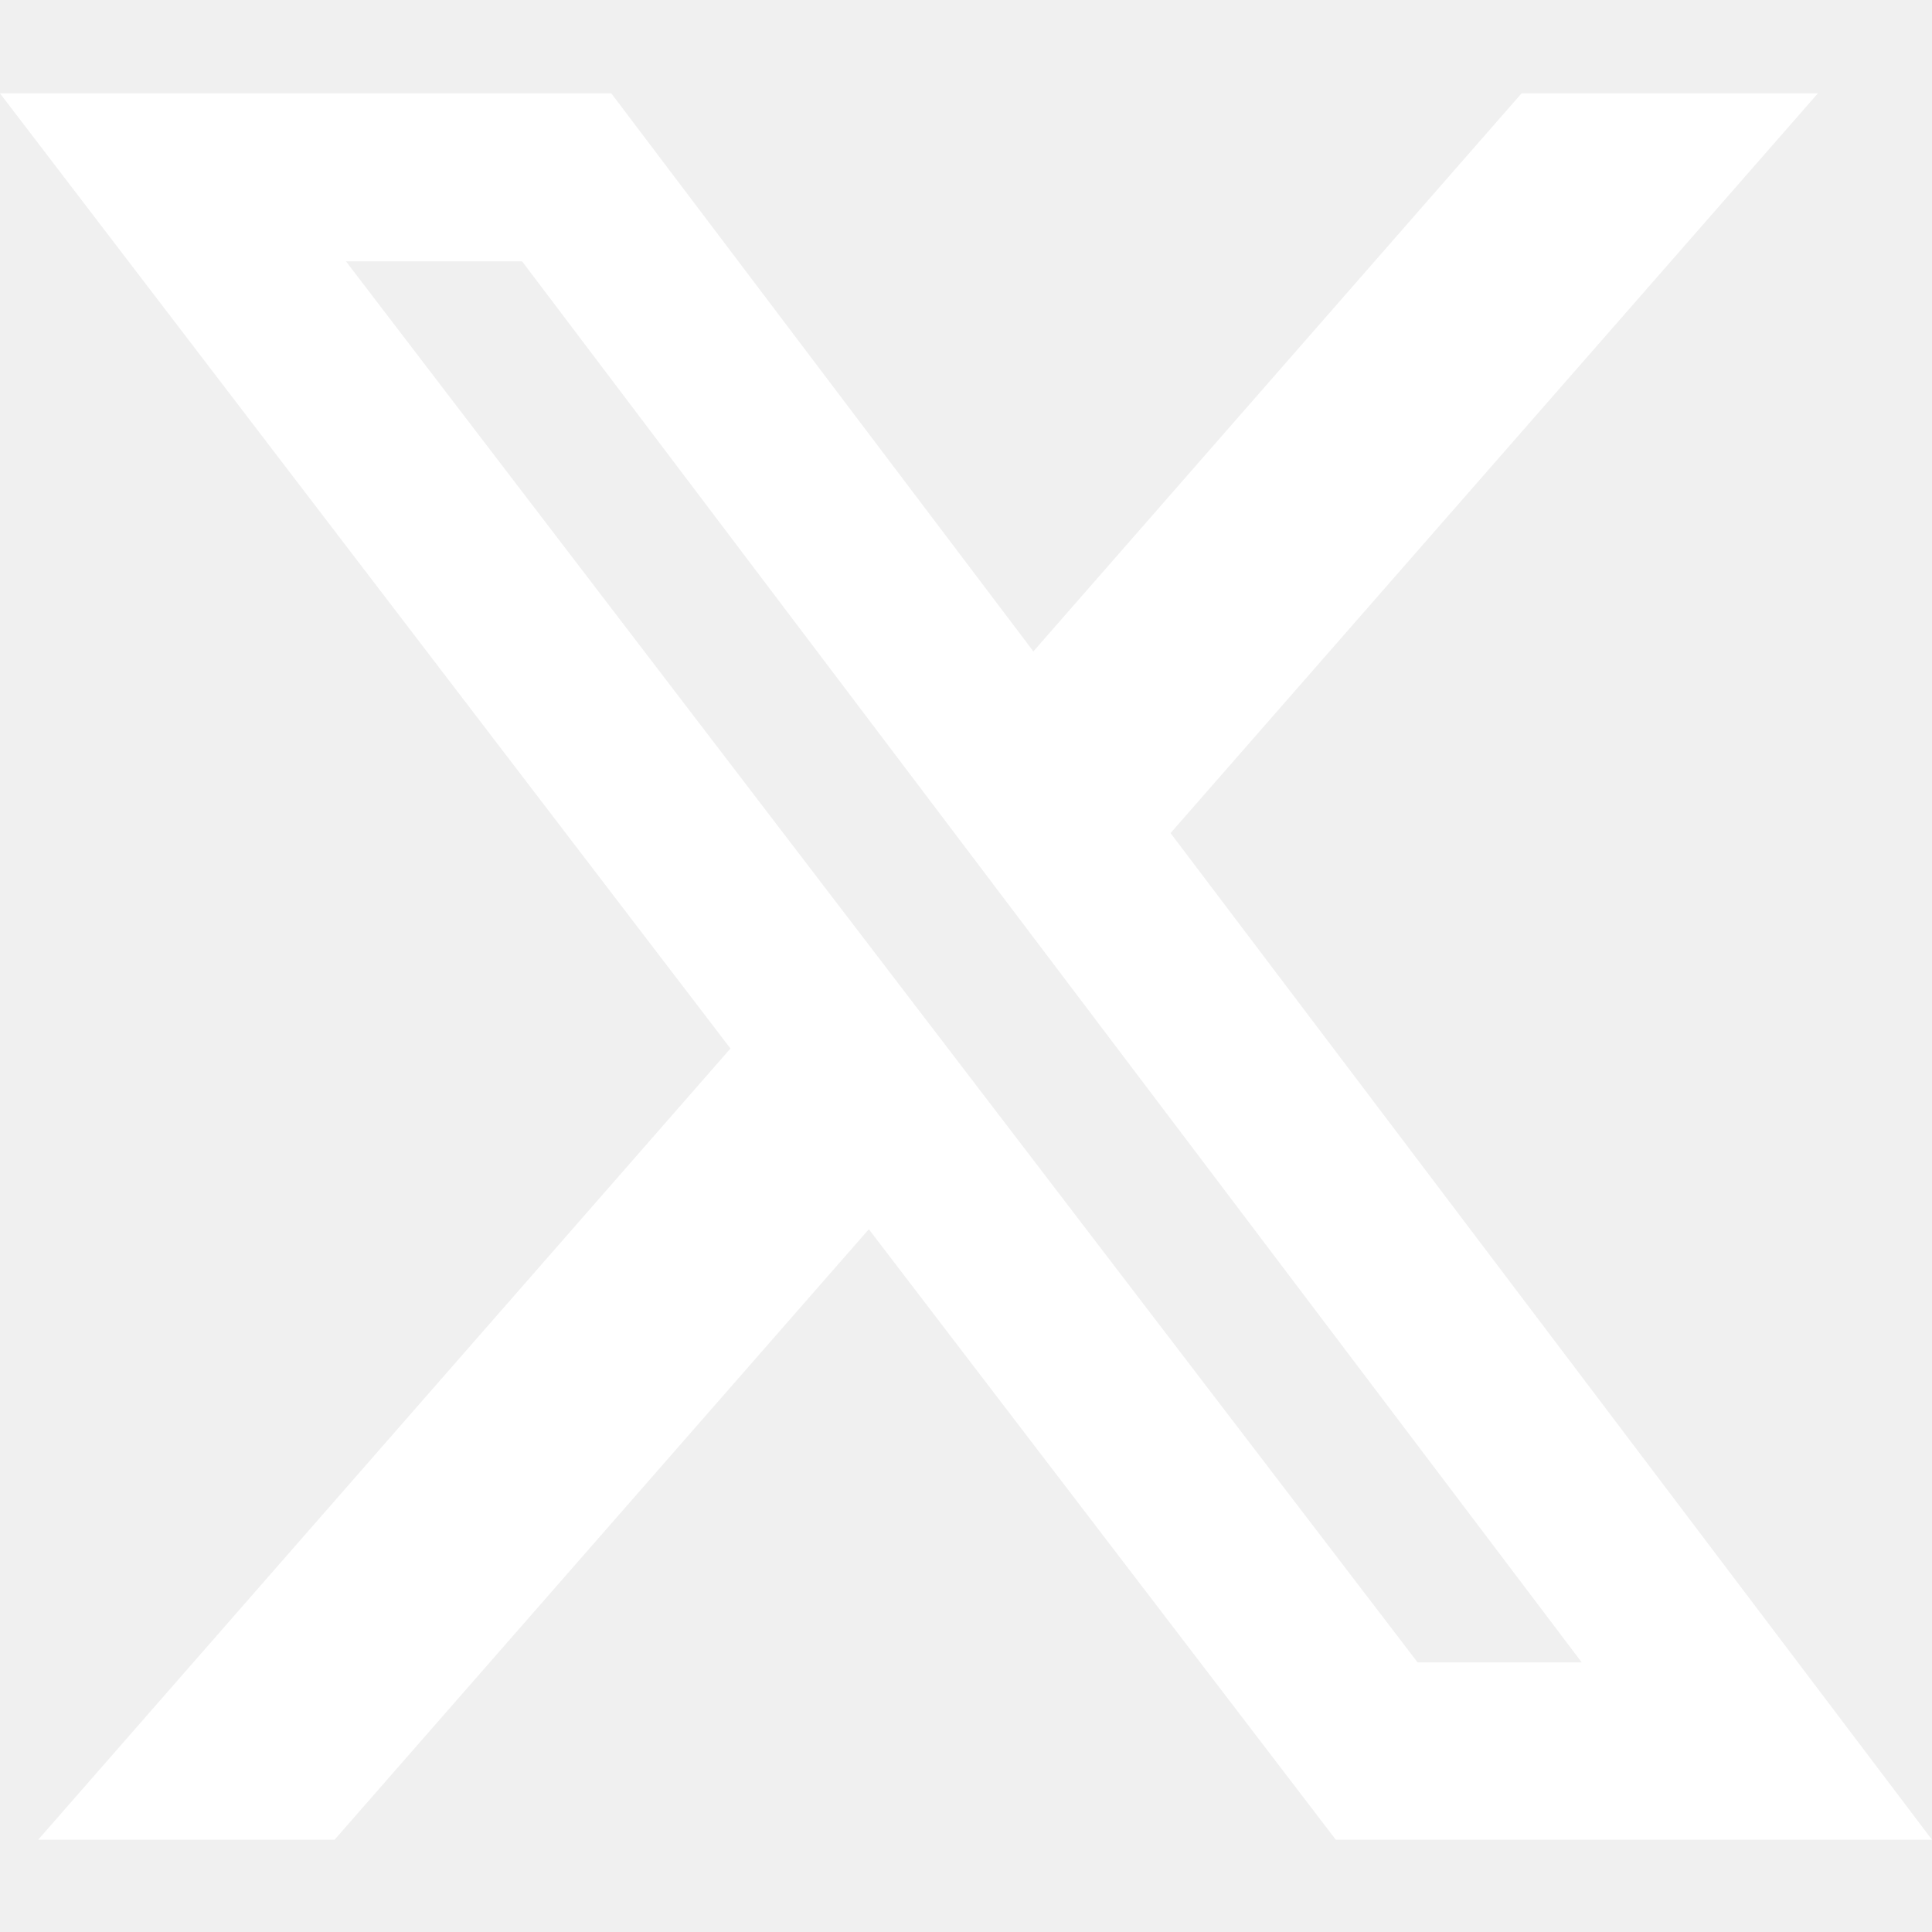
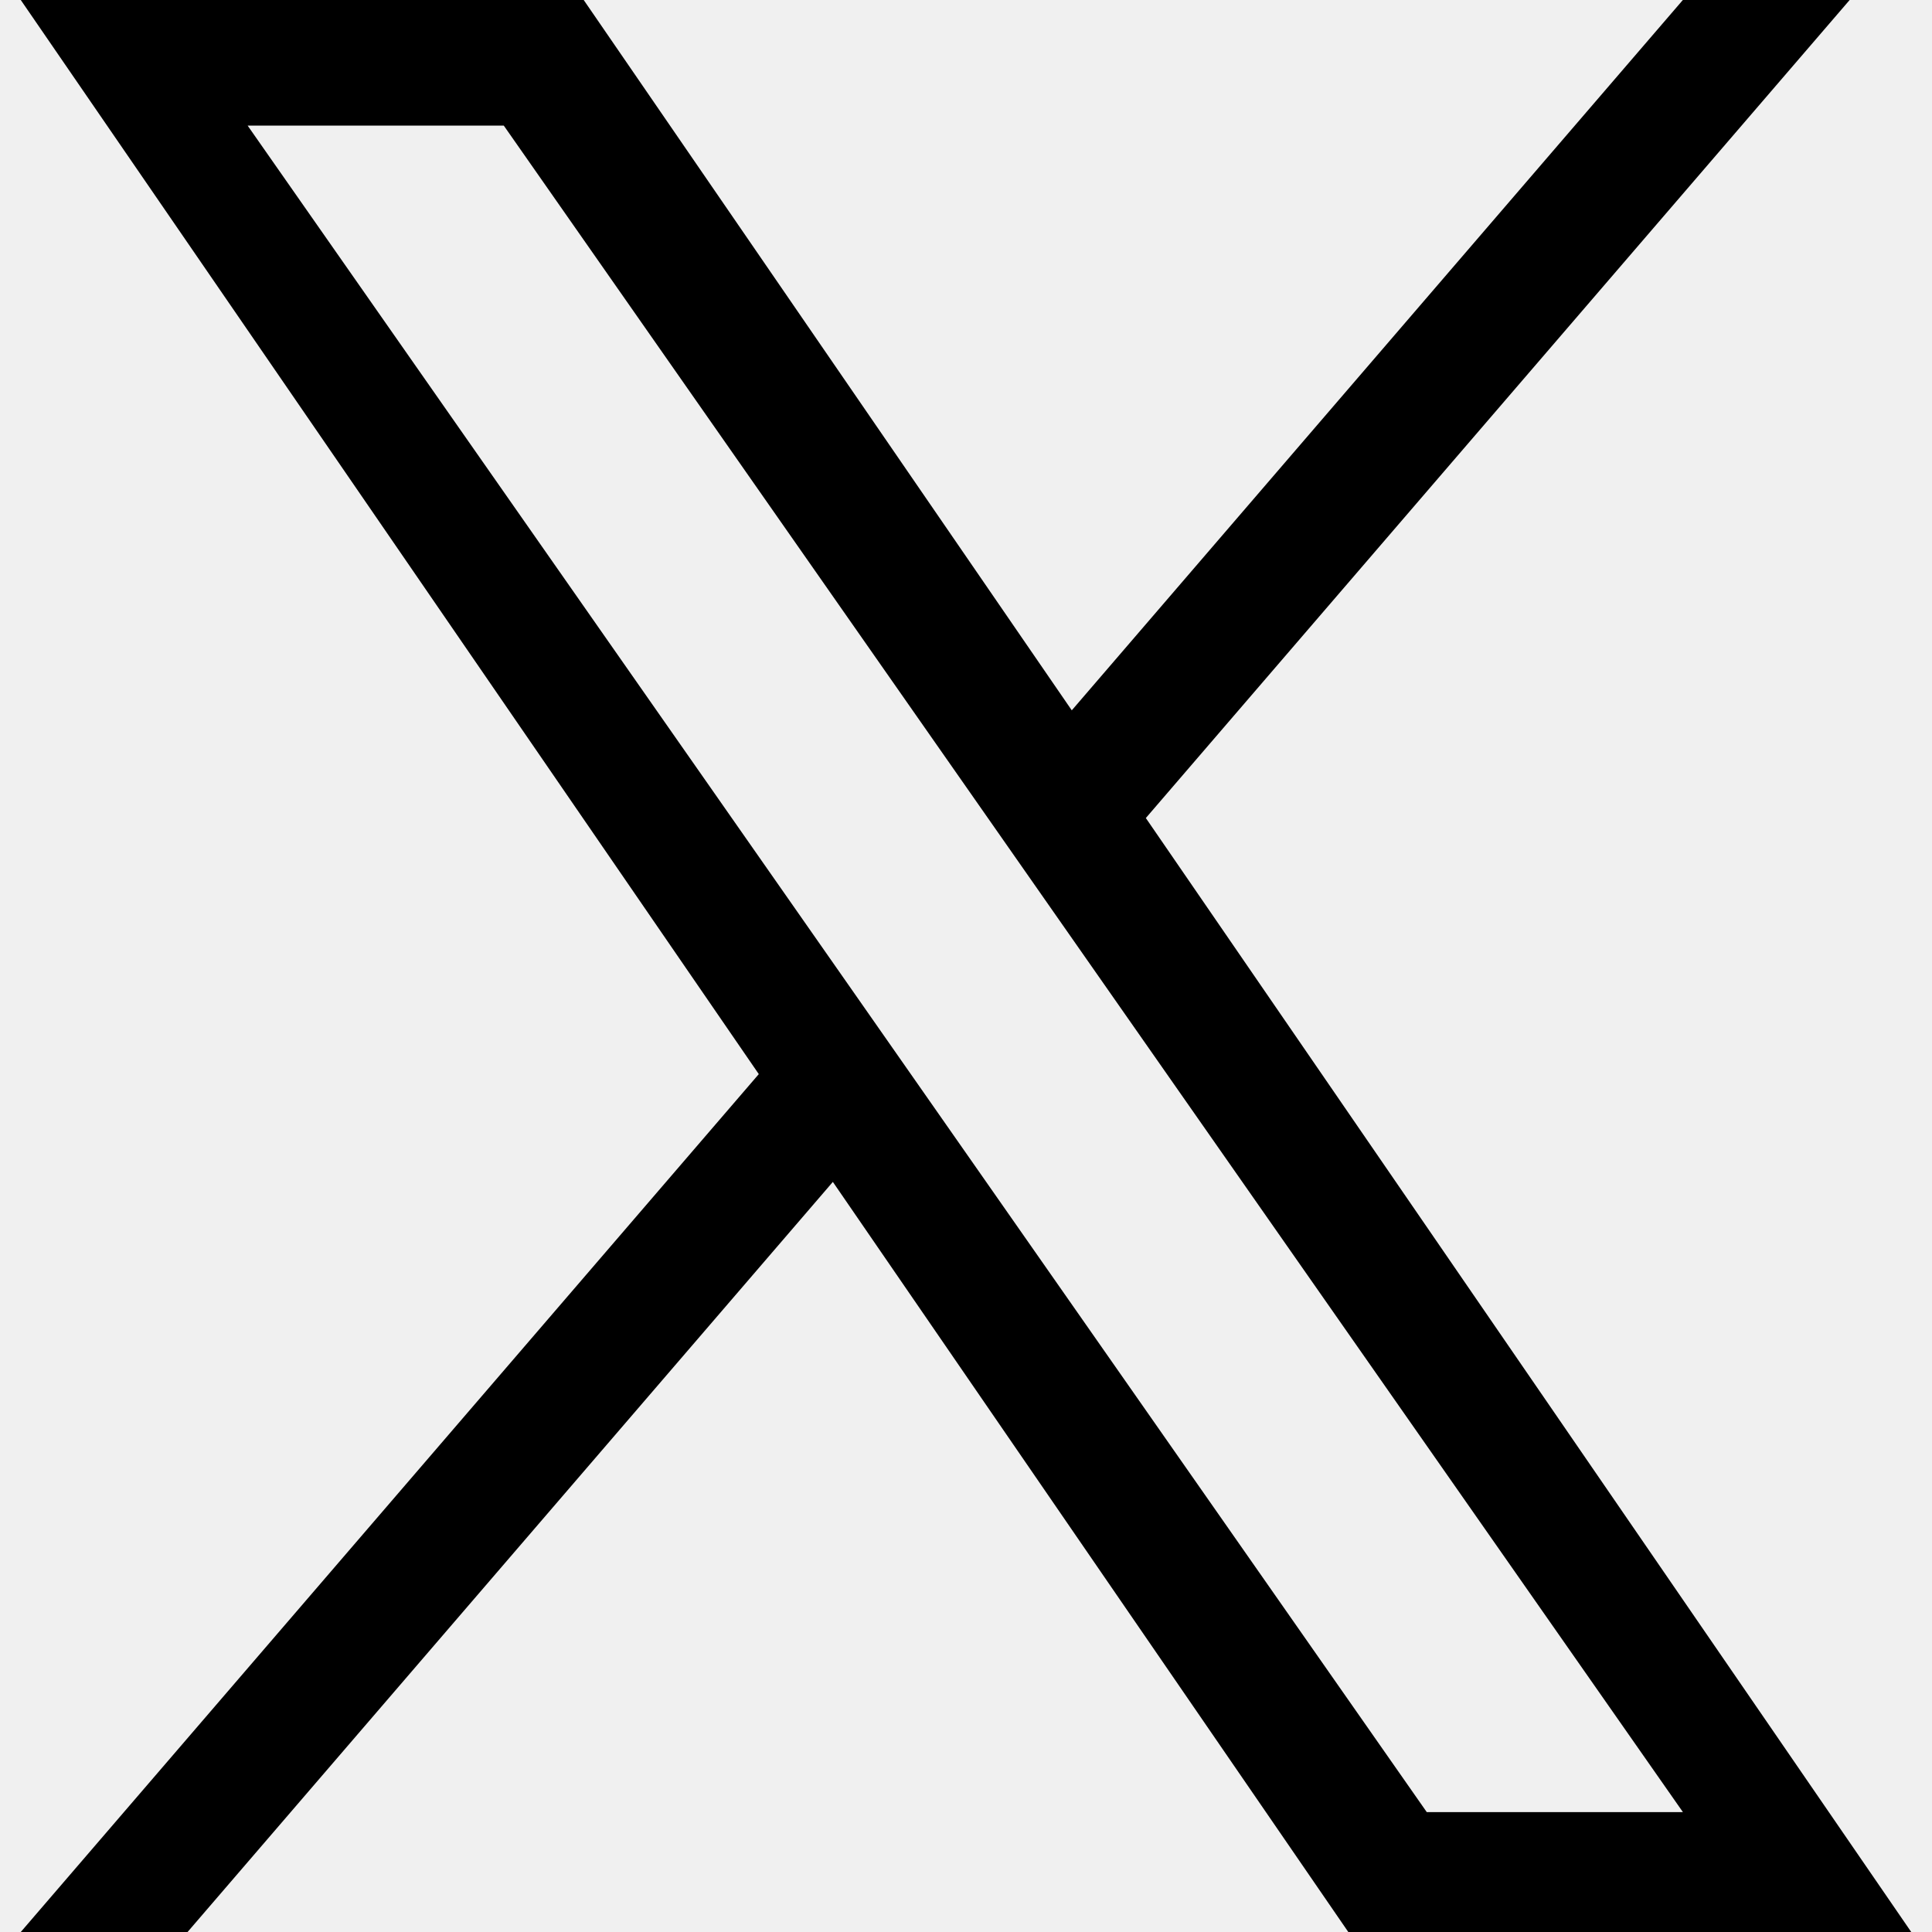
- <svg xmlns="http://www.w3.org/2000/svg" width="24" height="24" viewBox="0 0 24 24" fill="none">
-   <path d="M18.901 1.16H22.582L14.541 10.349L24 22.854H16.594L10.793 15.27L4.156 22.854H0.474L9.074 13.025L0 1.16H7.594L12.837 8.092L18.901 1.16ZM17.61 20.651H19.649L6.486 3.247H4.298L17.61 20.651Z" fill="white" />
+ <svg xmlns="http://www.w3.org/2000/svg" fill="#000000" role="img" viewBox="0 0 24 24">
+   <path d="M14.234 10.162 22.977 0h-2.072l-7.591 8.824L7.251 0H.258l9.168 13.343L.258 24H2.33l8.016-9.318L16.749 24h6.993zm-2.837 3.299-.929-1.329L3.076 1.56h3.182l5.965 8.532.929 1.329 7.754 11.09h-3.182z" />
</svg>
